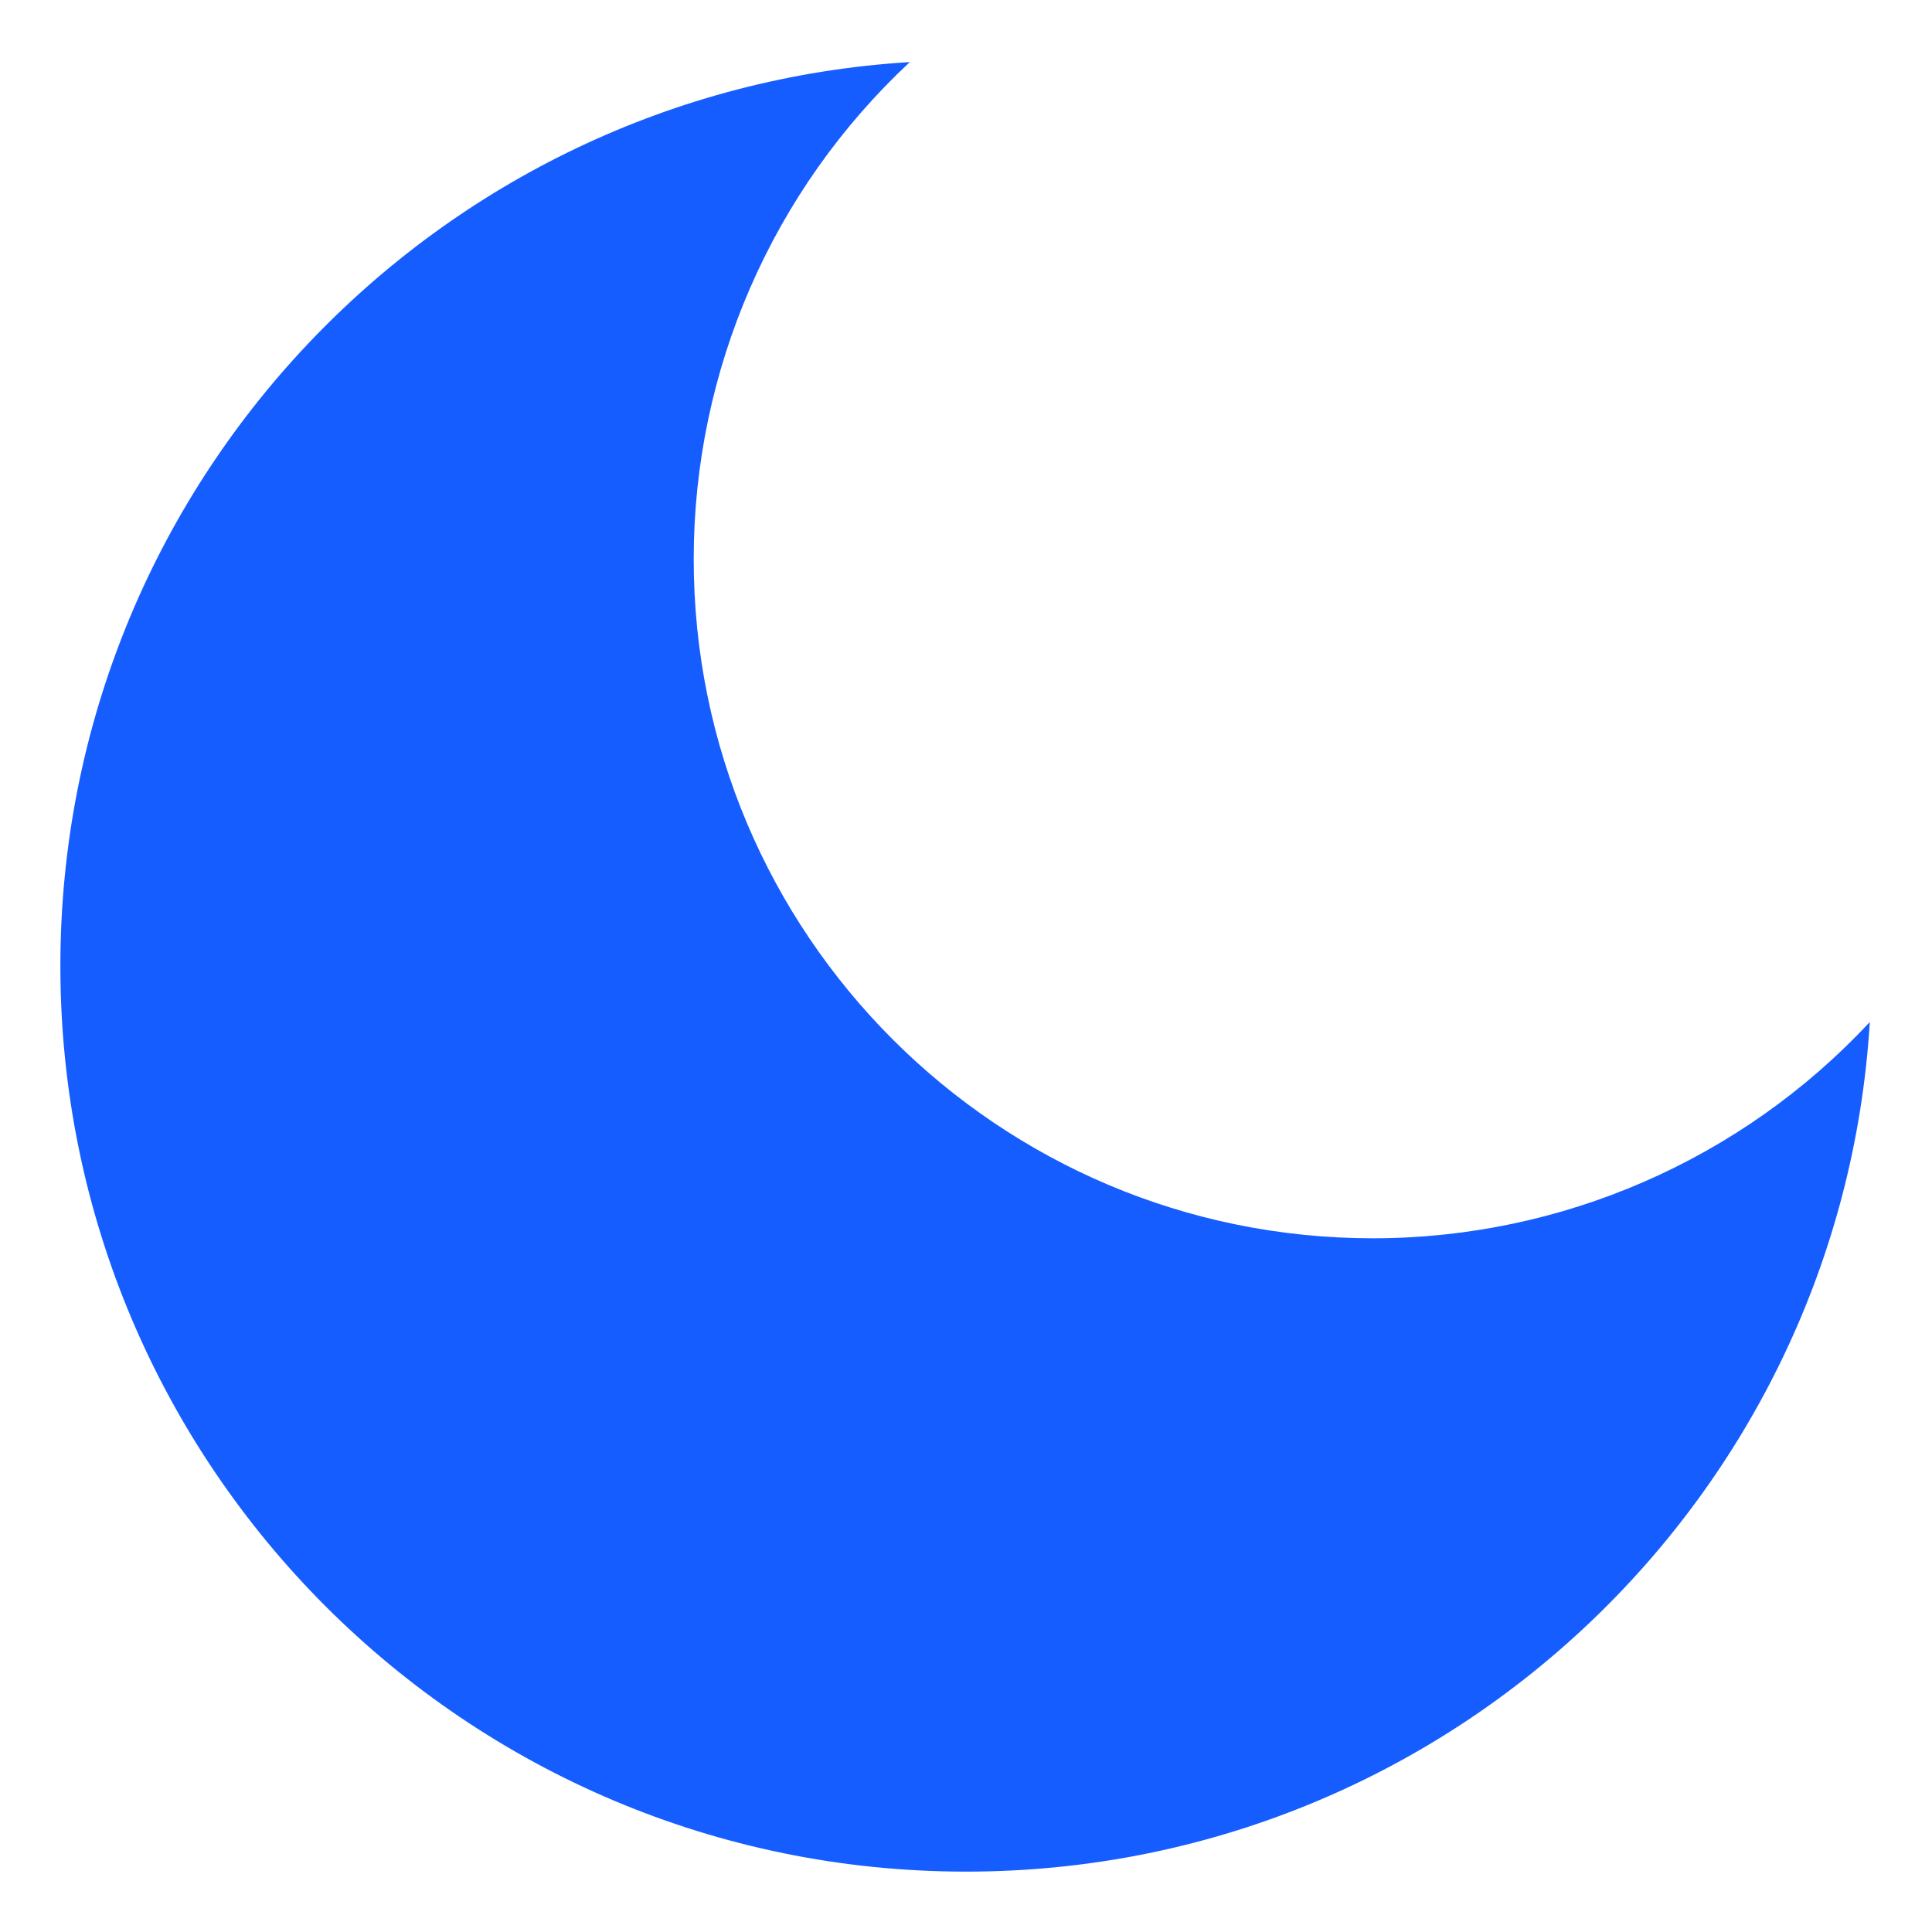
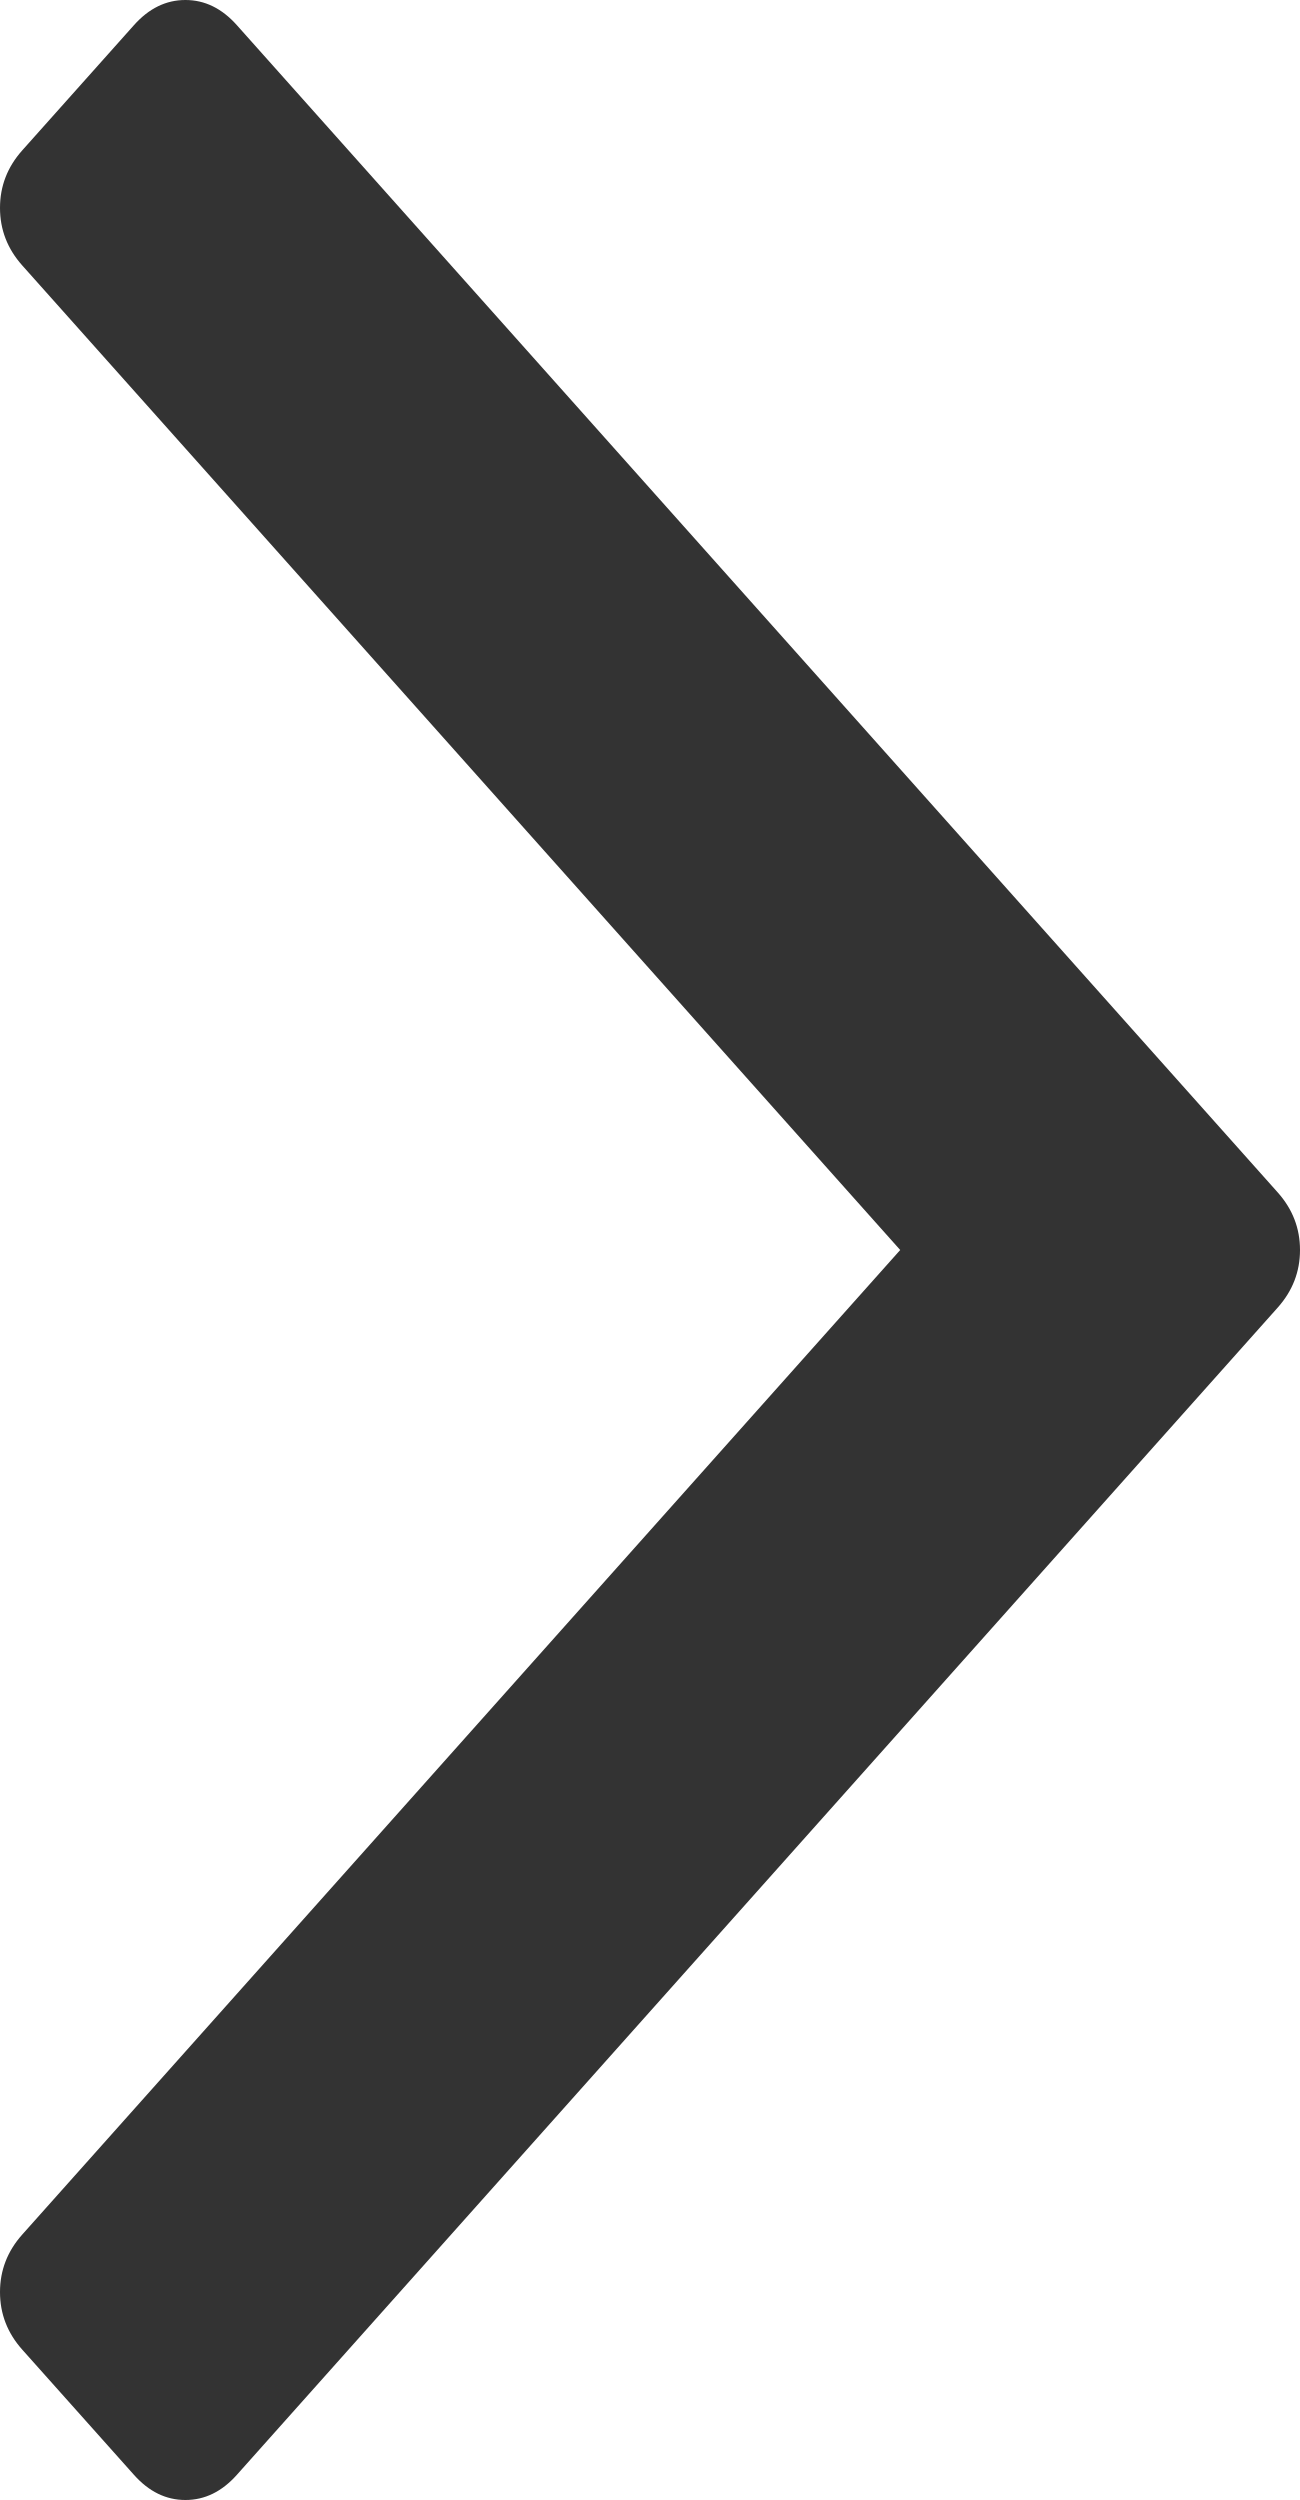
- <svg xmlns="http://www.w3.org/2000/svg" version="1.1" width="16px" height="16px">
-   <g transform="matrix(1 0 0 1 -8 -8 )">
-     <path d="M 0.5 8  C 0.5 4.014  3.61 0.754  7.535 0.514  C 6.393 1.578  5.745 3.069  5.745 4.63  C 5.745 7.736  8.263 10.255  11.37 10.255  C 12.93 10.255  14.421 9.606  15.485 8.464  C 15.246 12.39  11.987 15.5  8.001 15.5  C 3.858 15.5  0.5 12.142  0.5 8  Z " fill-rule="nonzero" fill="#165dff" stroke="none" transform="matrix(1 0 0 1 8 8 )" />
+ <svg xmlns="http://www.w3.org/2000/svg" version="1.1" width="13px" height="25px">
+   <g transform="matrix(1 0 0 1 -801 -583 )">
+     <path d="M 12.777 11.924  C 12.926 12.091  13 12.283  13 12.5  C 13 12.717  12.926 12.909  12.777 13.076  L 2.368 24.749  C 2.219 24.916  2.048 25  1.854 25  C 1.66 25  1.489 24.916  1.34 24.749  L 0.223 23.497  C 0.074 23.33  0 23.138  0 22.921  C 0 22.704  0.074 22.512  0.223 22.345  L 9.002 12.5  L 0.223 2.655  C 0.074 2.488  0 2.296  0 2.079  C 0 1.862  0.074 1.67  0.223 1.503  L 1.34 0.251  C 1.489 0.084  1.66 0  1.854 0  C 2.048 0  2.219 0.084  2.368 0.251  L 12.777 11.924  Z " fill-rule="nonzero" fill="#333333" stroke="none" transform="matrix(1 0 0 1 801 583 )" />
  </g>
</svg>
